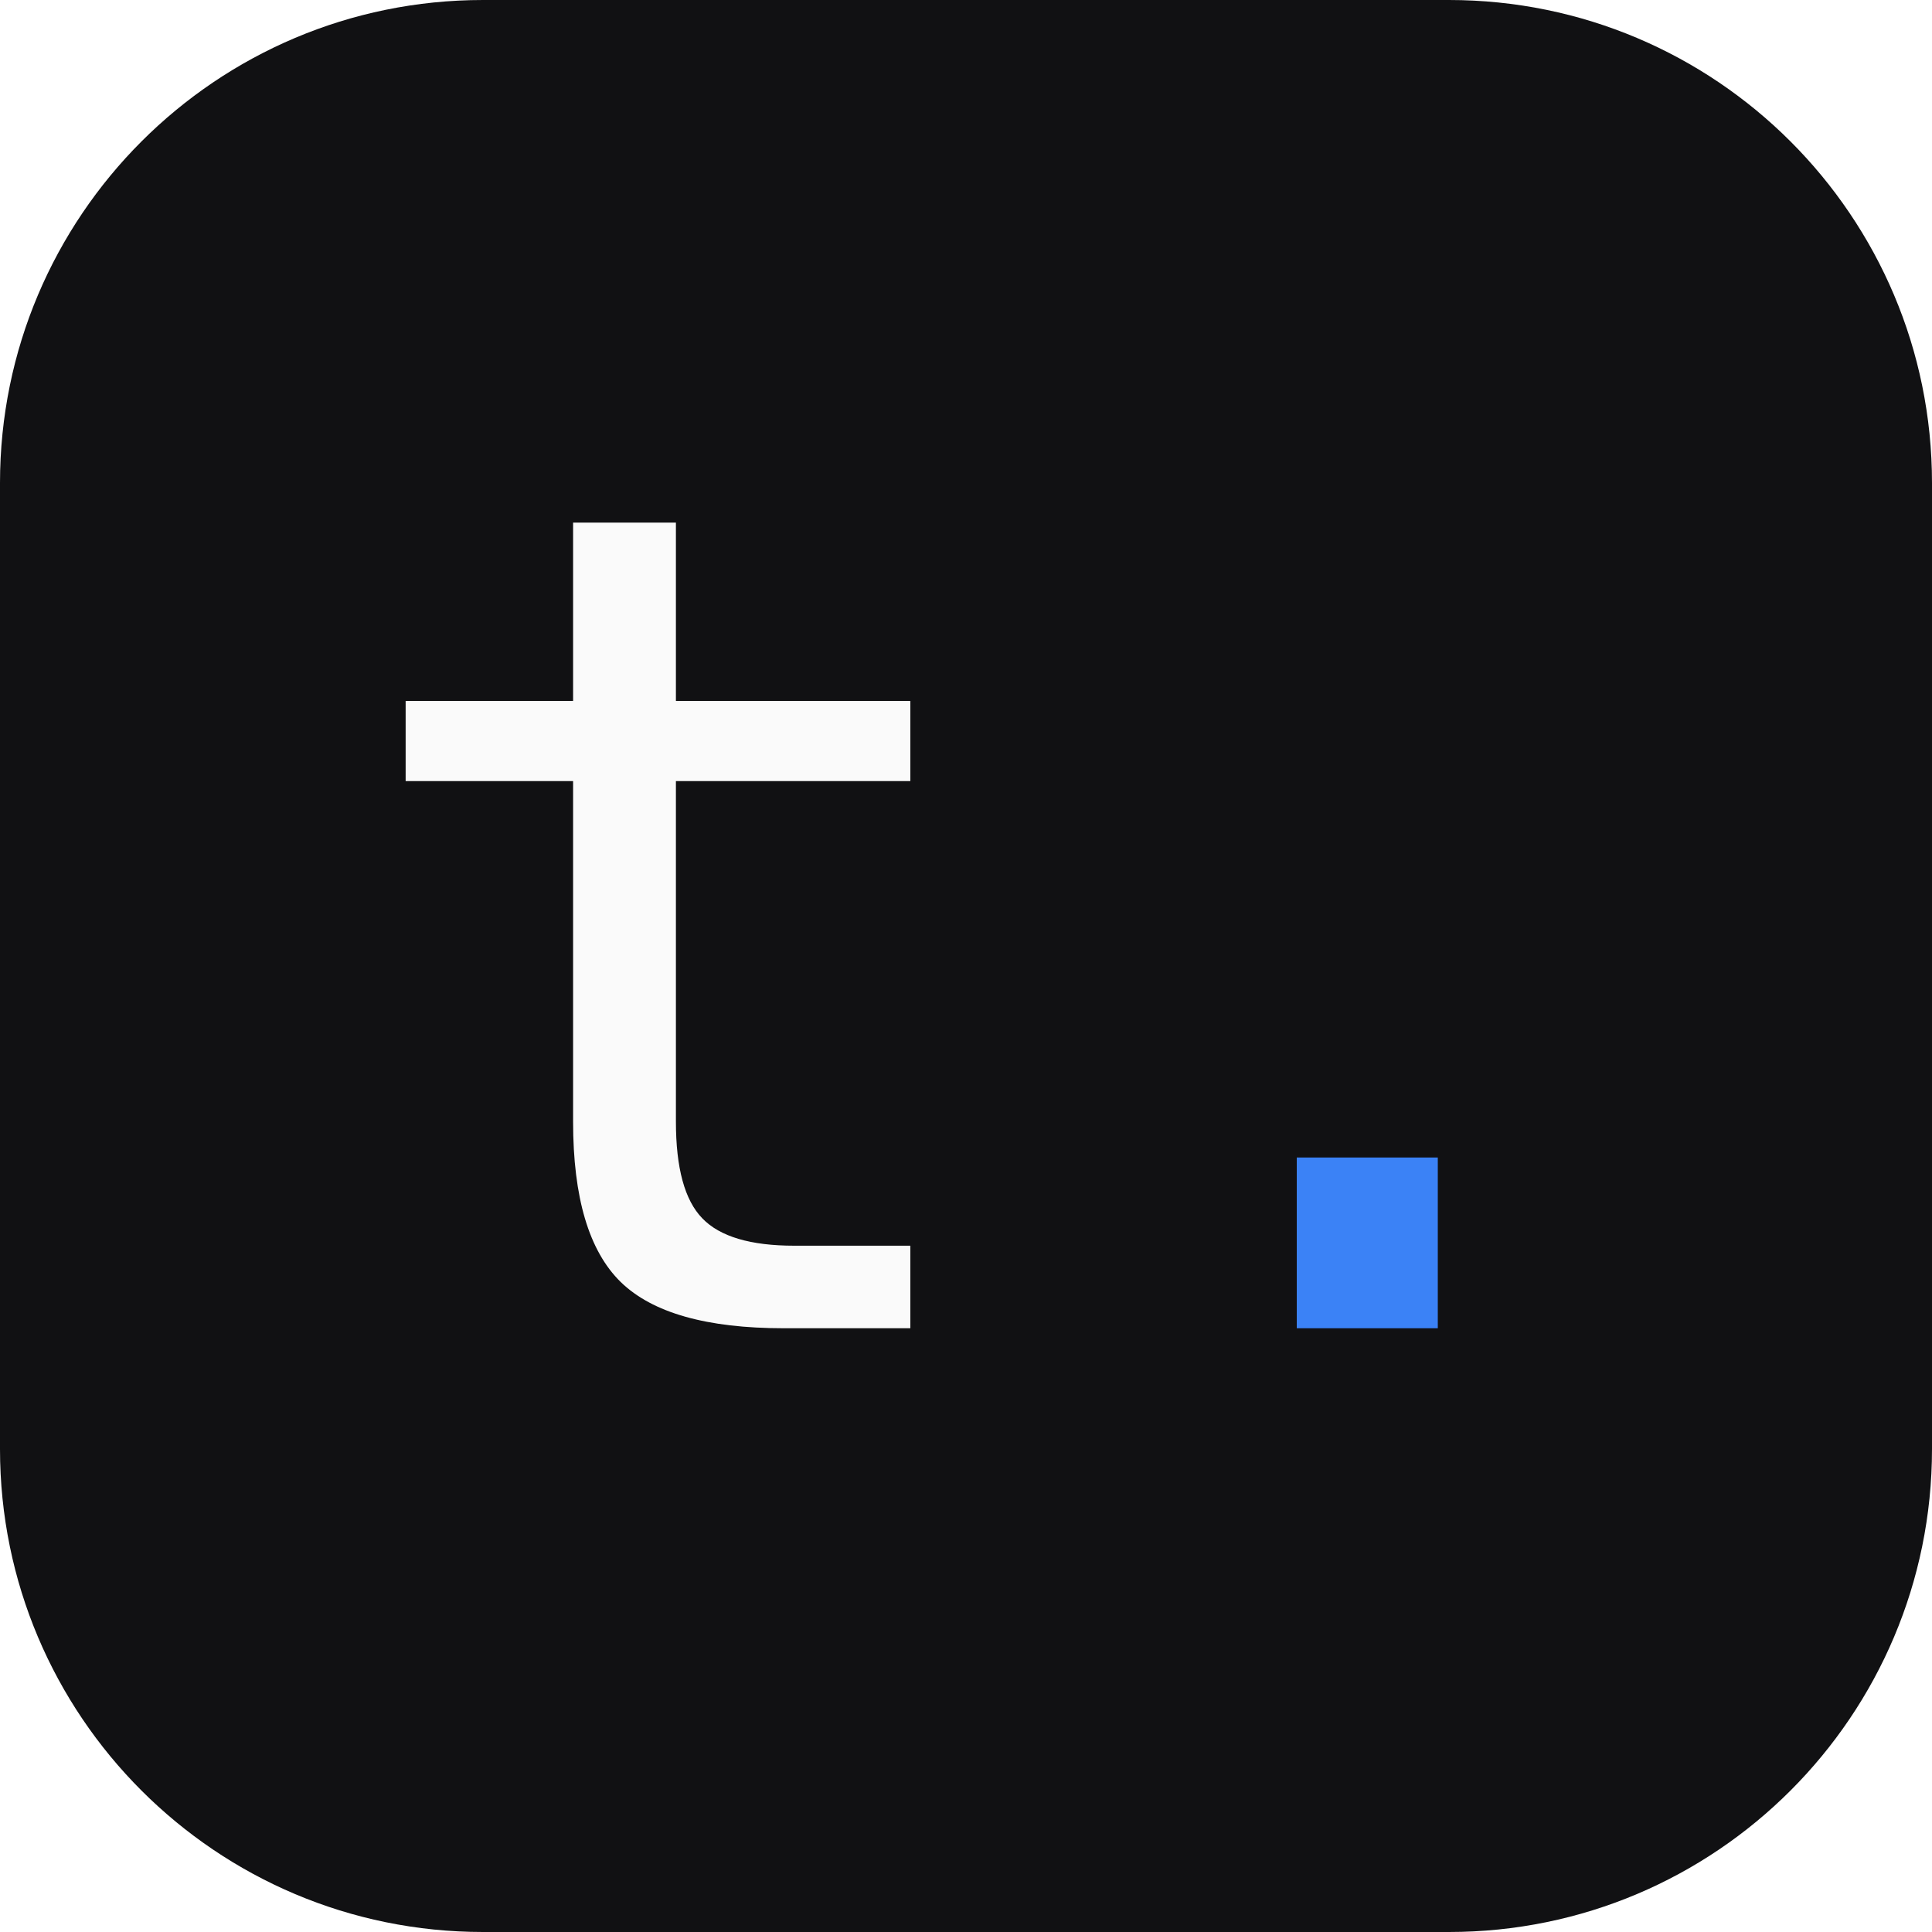
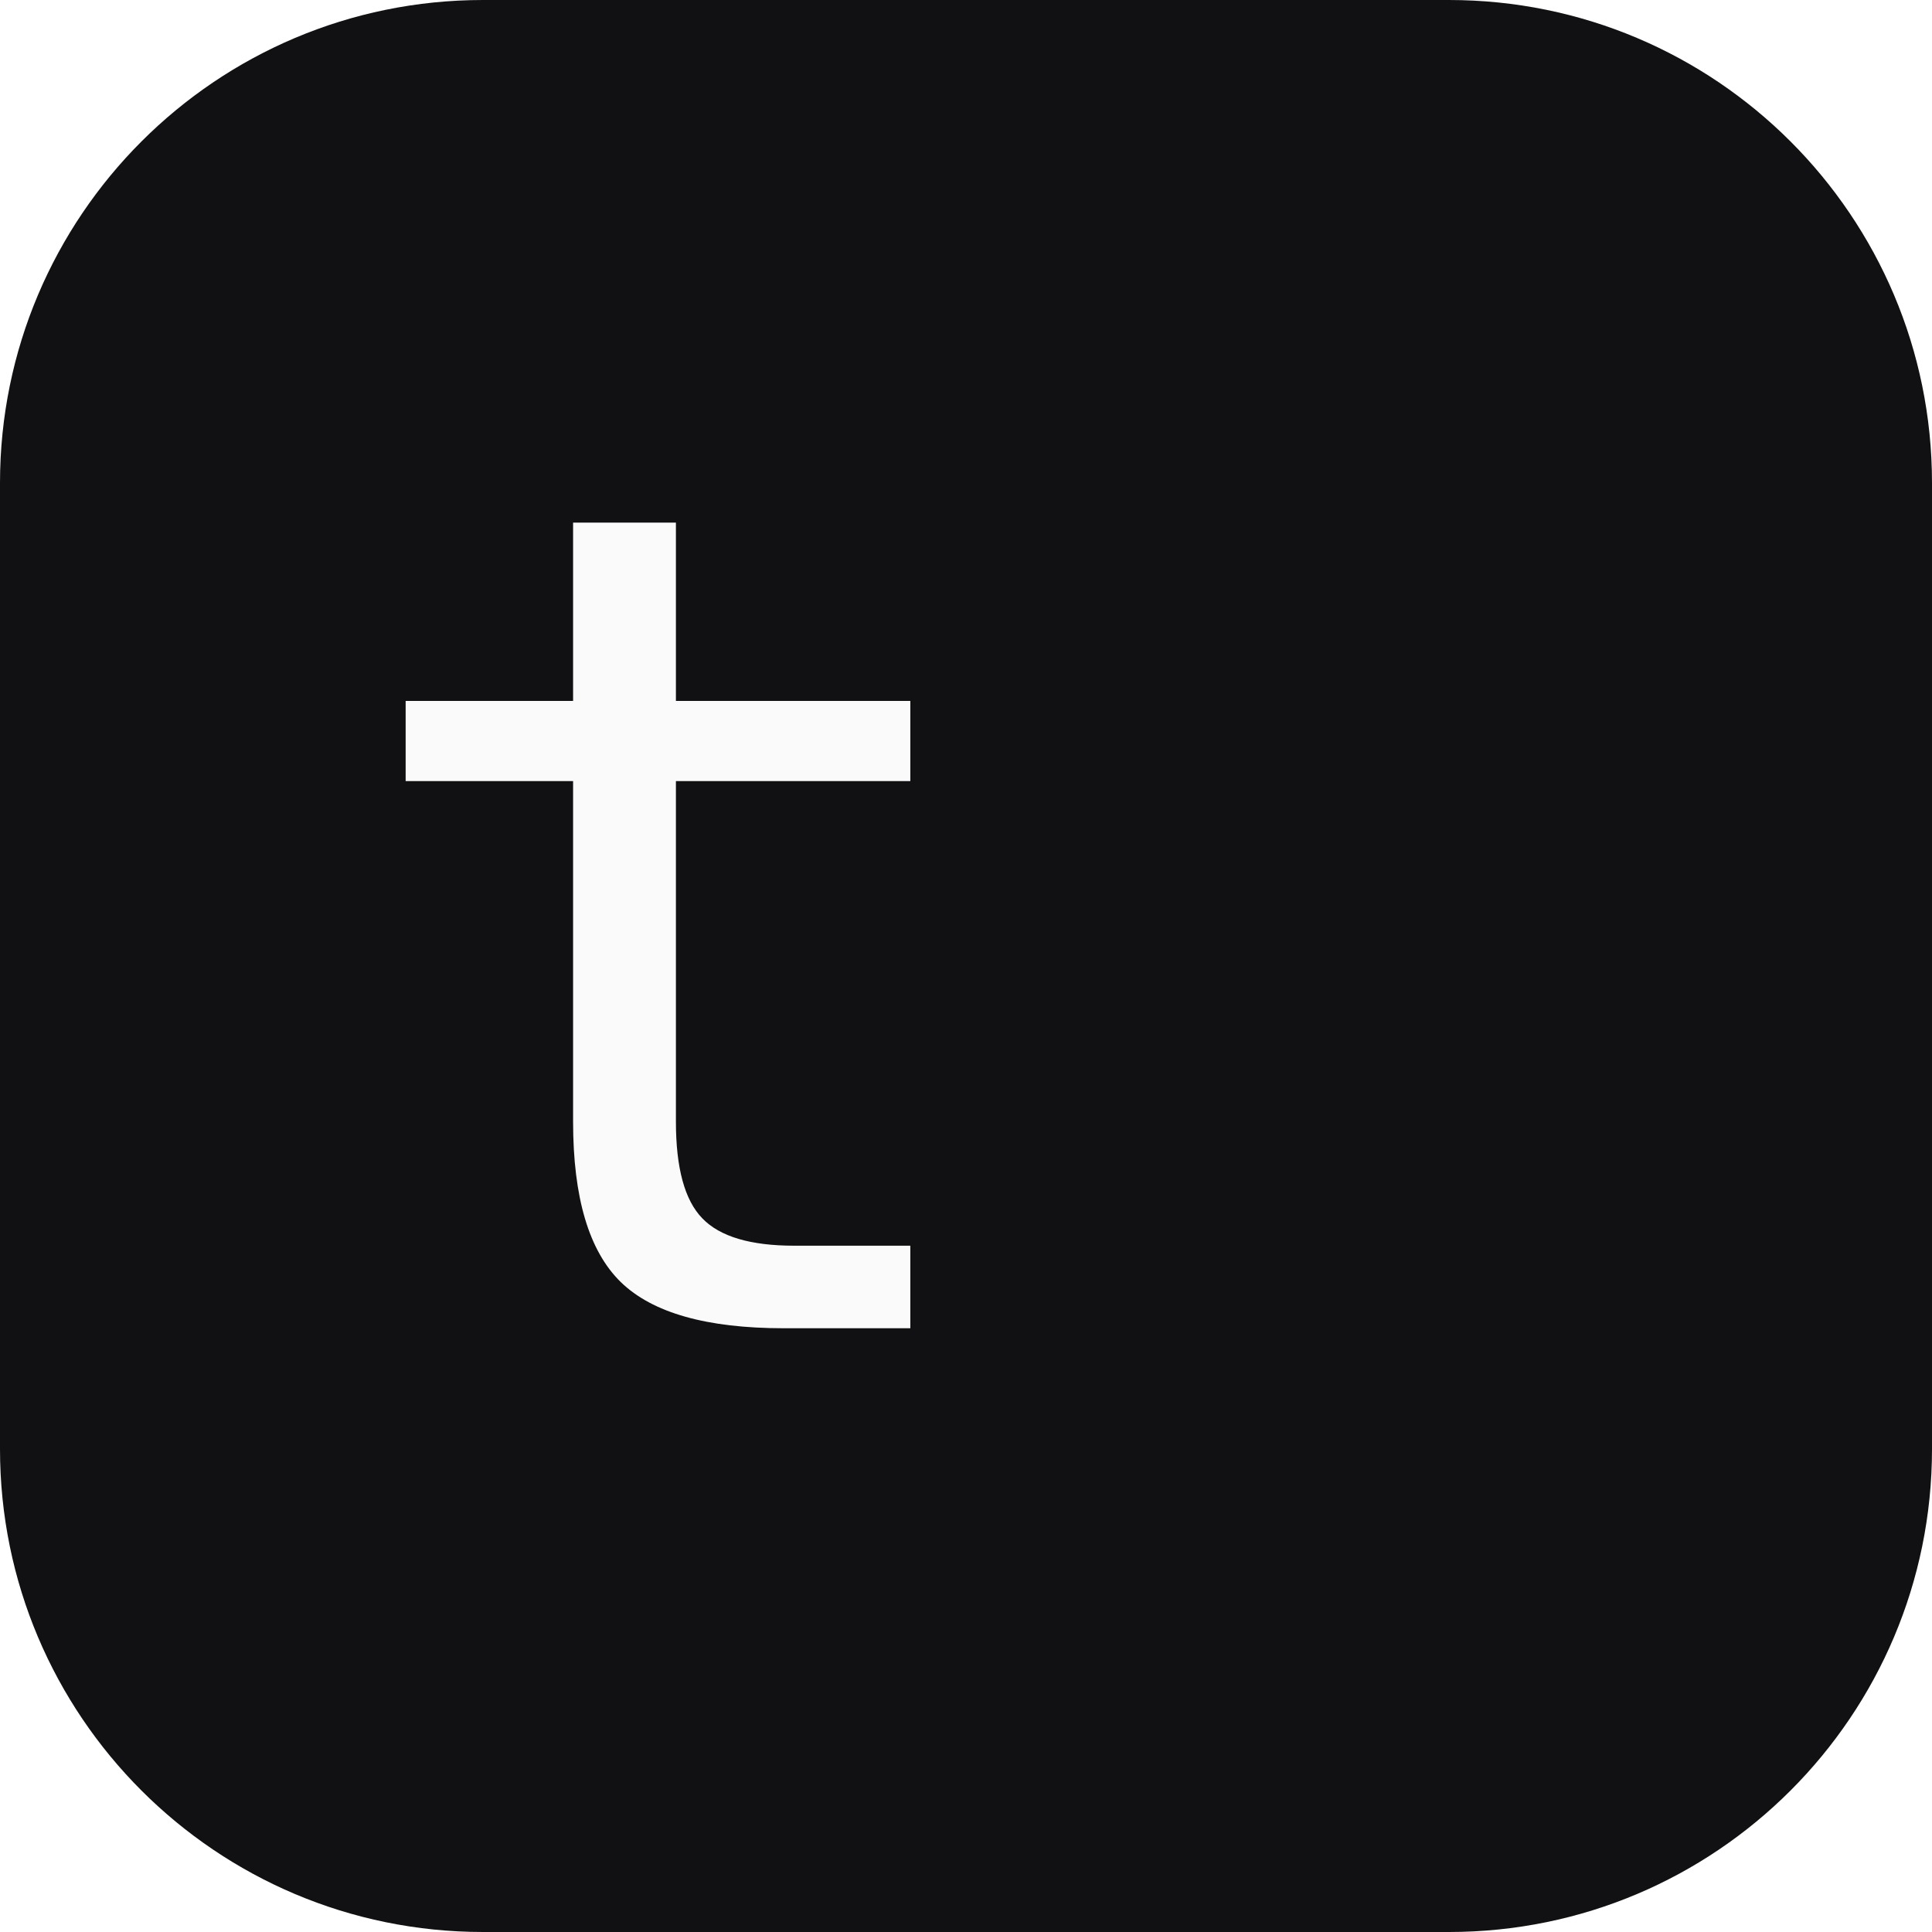
<svg xmlns="http://www.w3.org/2000/svg" viewBox="0 0 64 64">
  <rect width="64" height="64" rx="16" fill="#111113" />
-   <text x="11" y="44" fill="#fafafa" font-family="monospace" font-size="38">t<tspan fill="#3b82f6">.</tspan>
+   <text x="11" y="44" fill="#fafafa" font-family="monospace" font-size="38">
+     t
+     <tspan fill="#3b82f6">.</tspan>
  </text>
</svg>
